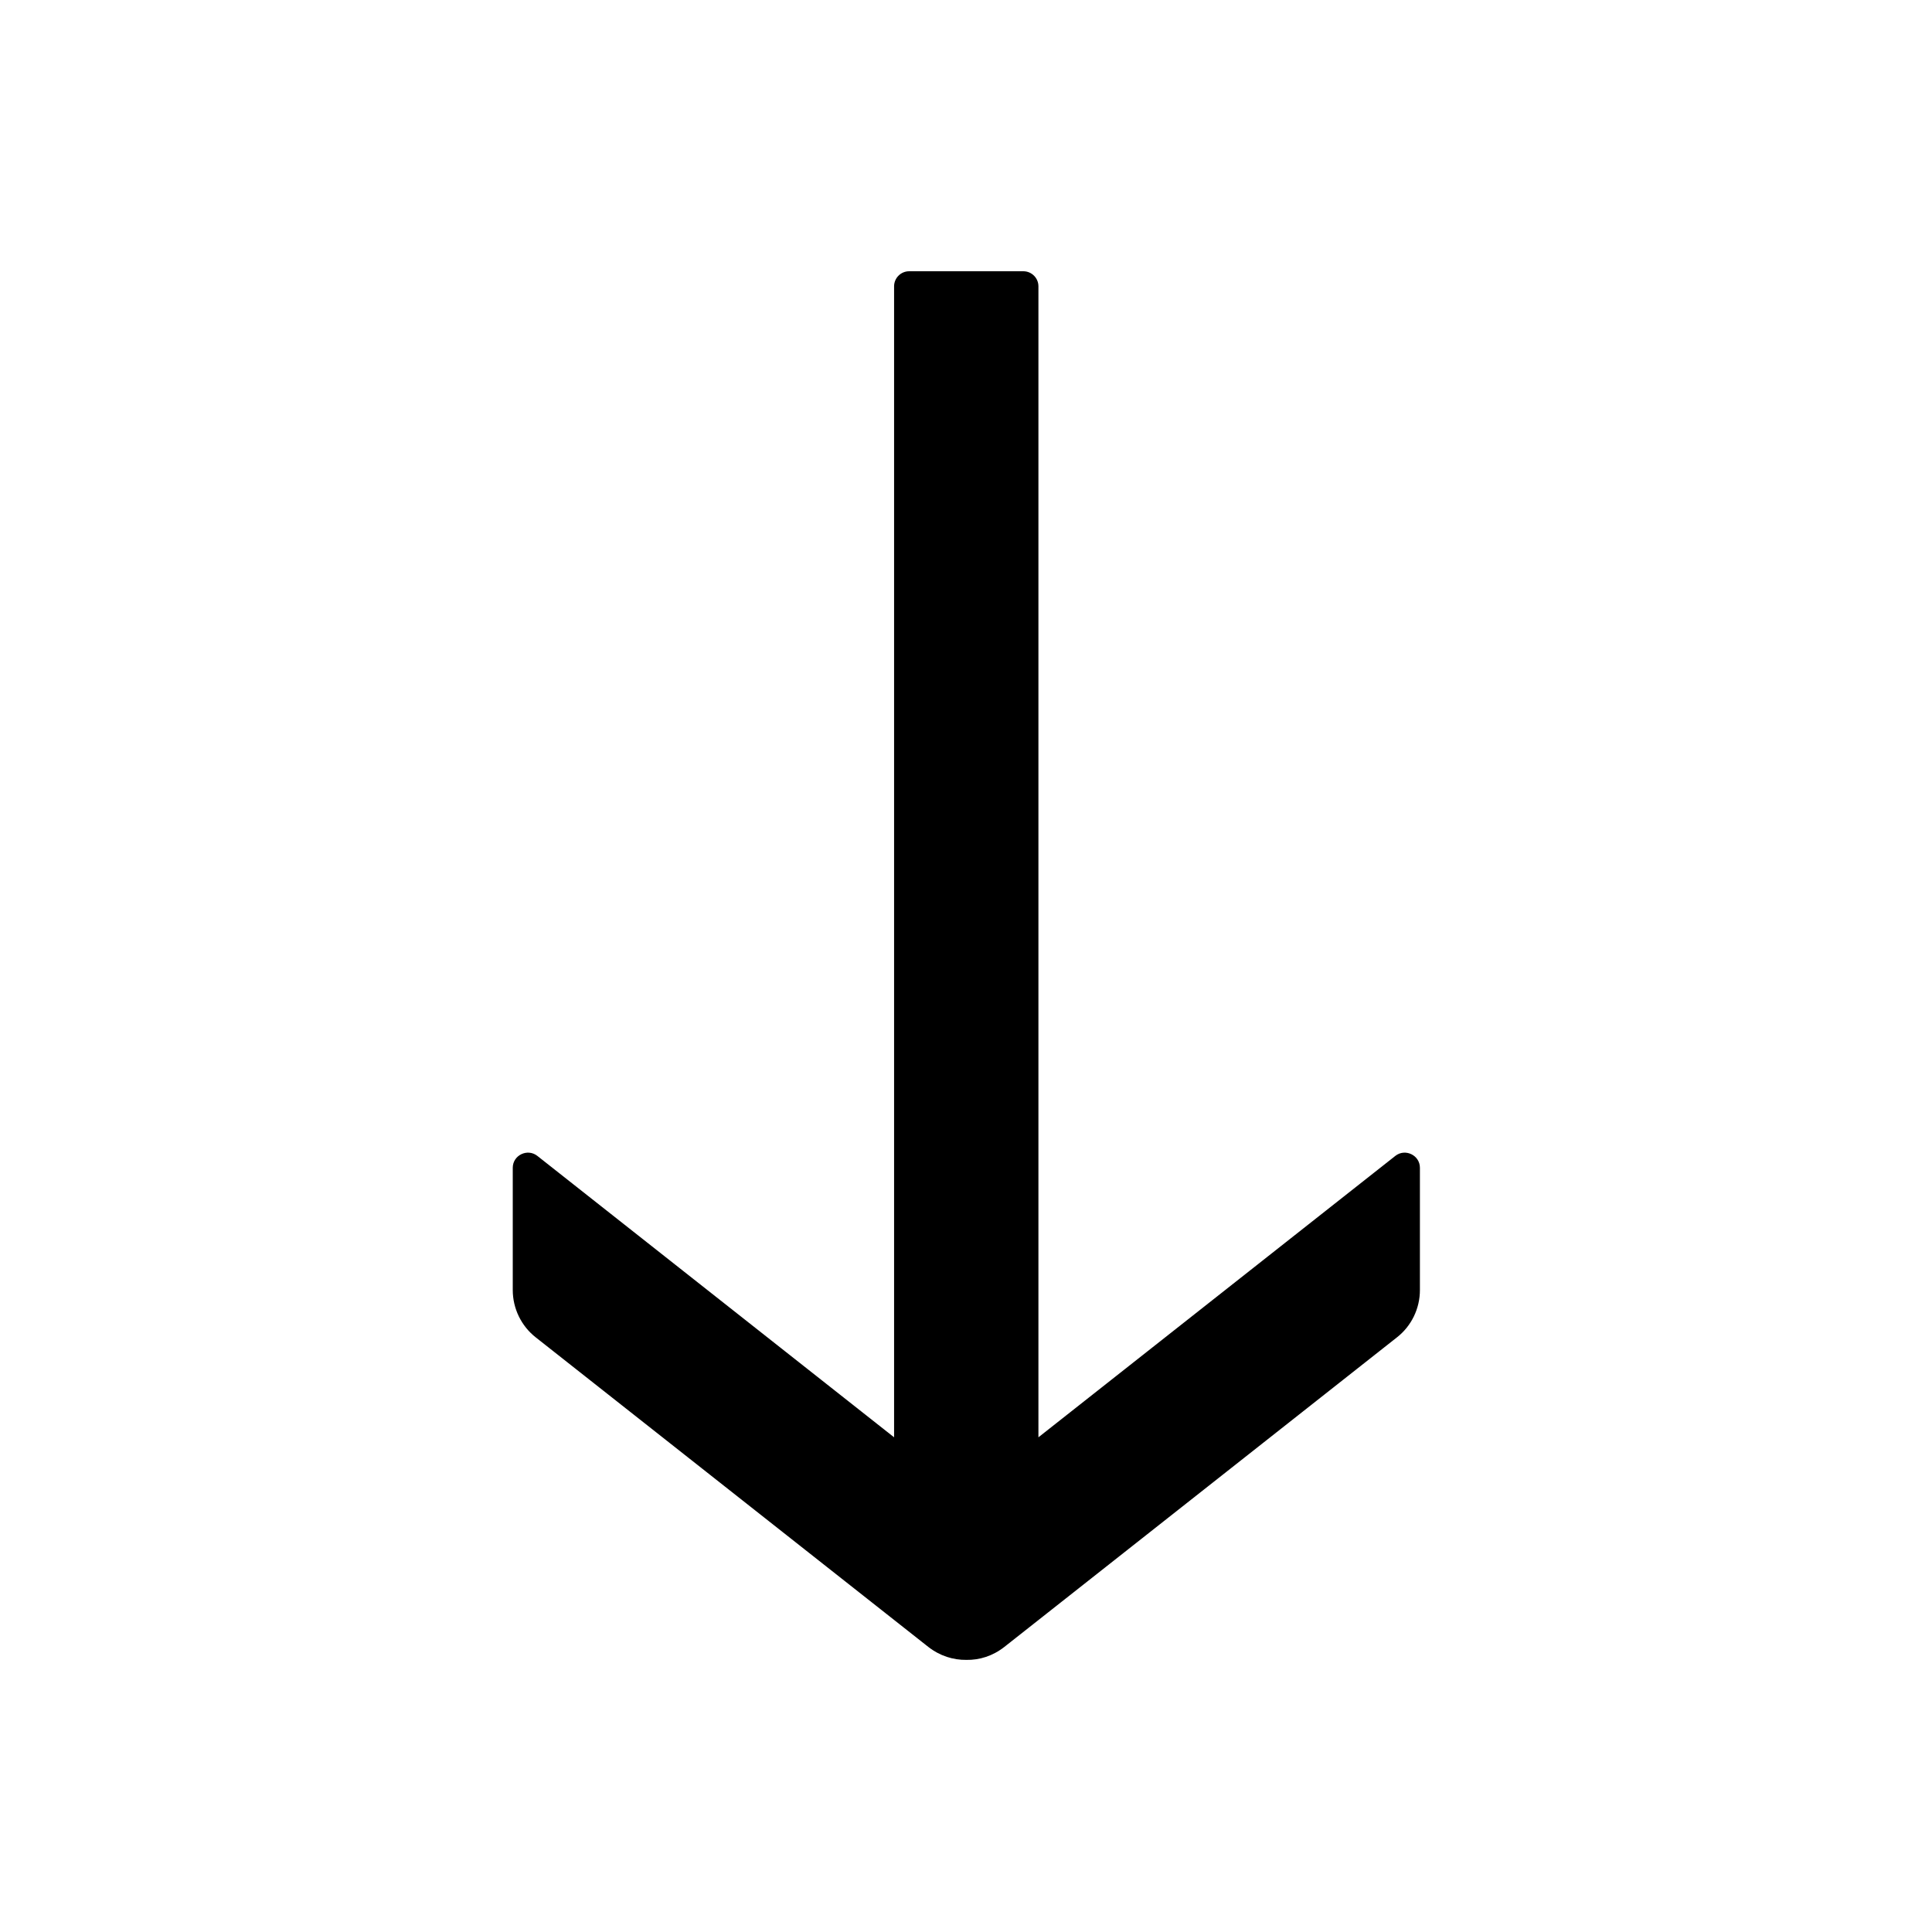
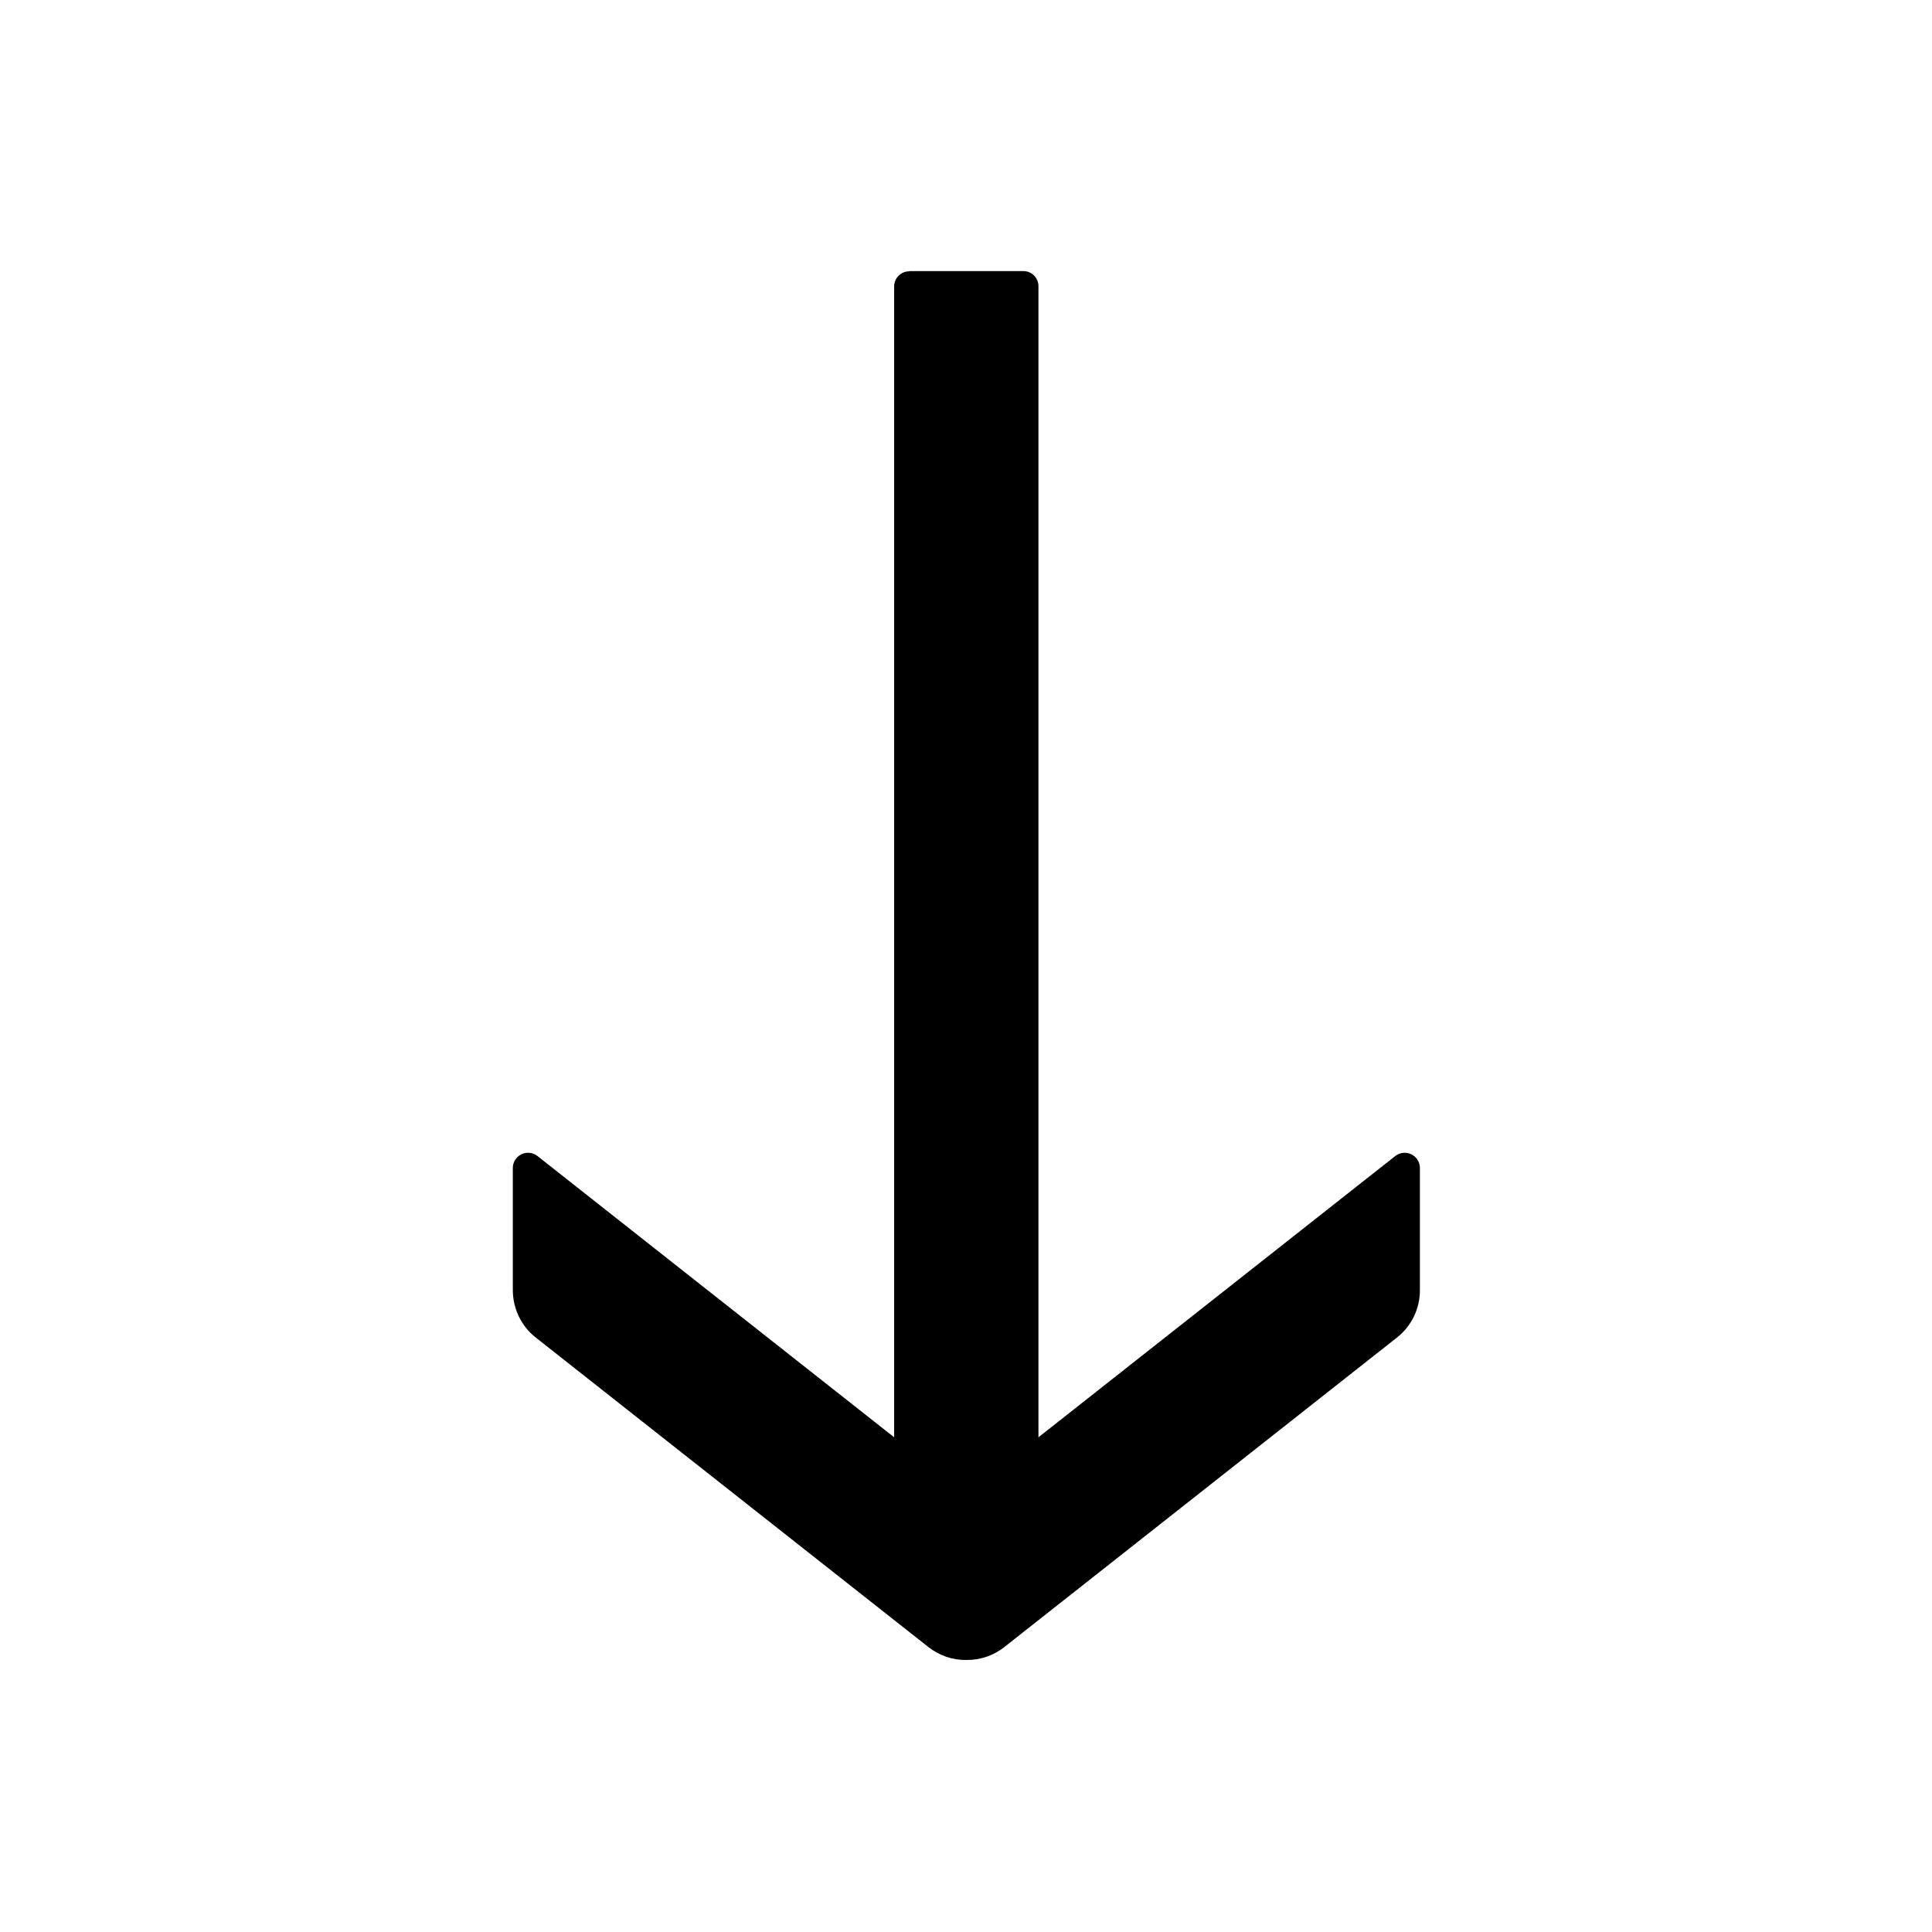
- <svg xmlns="http://www.w3.org/2000/svg" width="24px" height="24px" viewBox="0 0 24 24" version="1.1">
-   <g id="down" stroke="none" stroke-width="1" fill="none" fill-rule="evenodd">
-     <g id="swap-left备份" fill="#000000" fill-rule="nonzero">
-       <rect id="矩形" opacity="0" x="0" y="0" width="24" height="24" />
-       <path d="M20.629,12.705 C20.629,12.808 20.545,12.892 20.442,12.892 L6.144,12.892 L9.64,17.324 C9.736,17.446 9.649,17.629 9.492,17.629 L7.973,17.629 C7.744,17.629 7.526,17.523 7.385,17.343 L3.541,12.468 C3.427,12.322 3.377,12.156 3.379,11.994 C3.376,11.833 3.426,11.667 3.541,11.521 L3.541,11.521 L7.385,6.646 C7.526,6.465 7.744,6.36 7.973,6.36 L7.973,6.36 L9.492,6.36 C9.649,6.36 9.736,6.543 9.64,6.665 L9.64,6.665 L6.144,11.099 L20.442,11.099 C20.545,11.099 20.629,11.183 20.629,11.286 L20.629,11.286 L20.629,12.705 Z" id="形状结合" transform="translate(12.00433, 11.99433) scale(1, -1) rotate(90) translate(-12.00433, -11.99433) " />
-     </g>
-   </g>
+ <svg xmlns="http://www.w3.org/2000/svg" t="1678346252107" class="icon" viewBox="0 0 1024 1024" version="1.1" p-id="1452" width="200" height="200">
+   <path d="M481.92 143.808a8 8 0 0 0-8 7.936v610.048L284.8 612.672a8.064 8.064 0 0 0-12.992 6.336v64.768c0 9.792 4.48 19.136 12.16 25.152l208 163.968c5.76 4.544 12.864 7.04 20.224 6.912a31.616 31.616 0 0 0 20.224-6.912l208-163.968a31.808 31.808 0 0 0 12.16-25.152v-64.768a8.064 8.064 0 0 0-12.992-6.336L550.4 761.792V151.68a8 8 0 0 0-8-8h-60.48z" p-id="1453" />
</svg>
